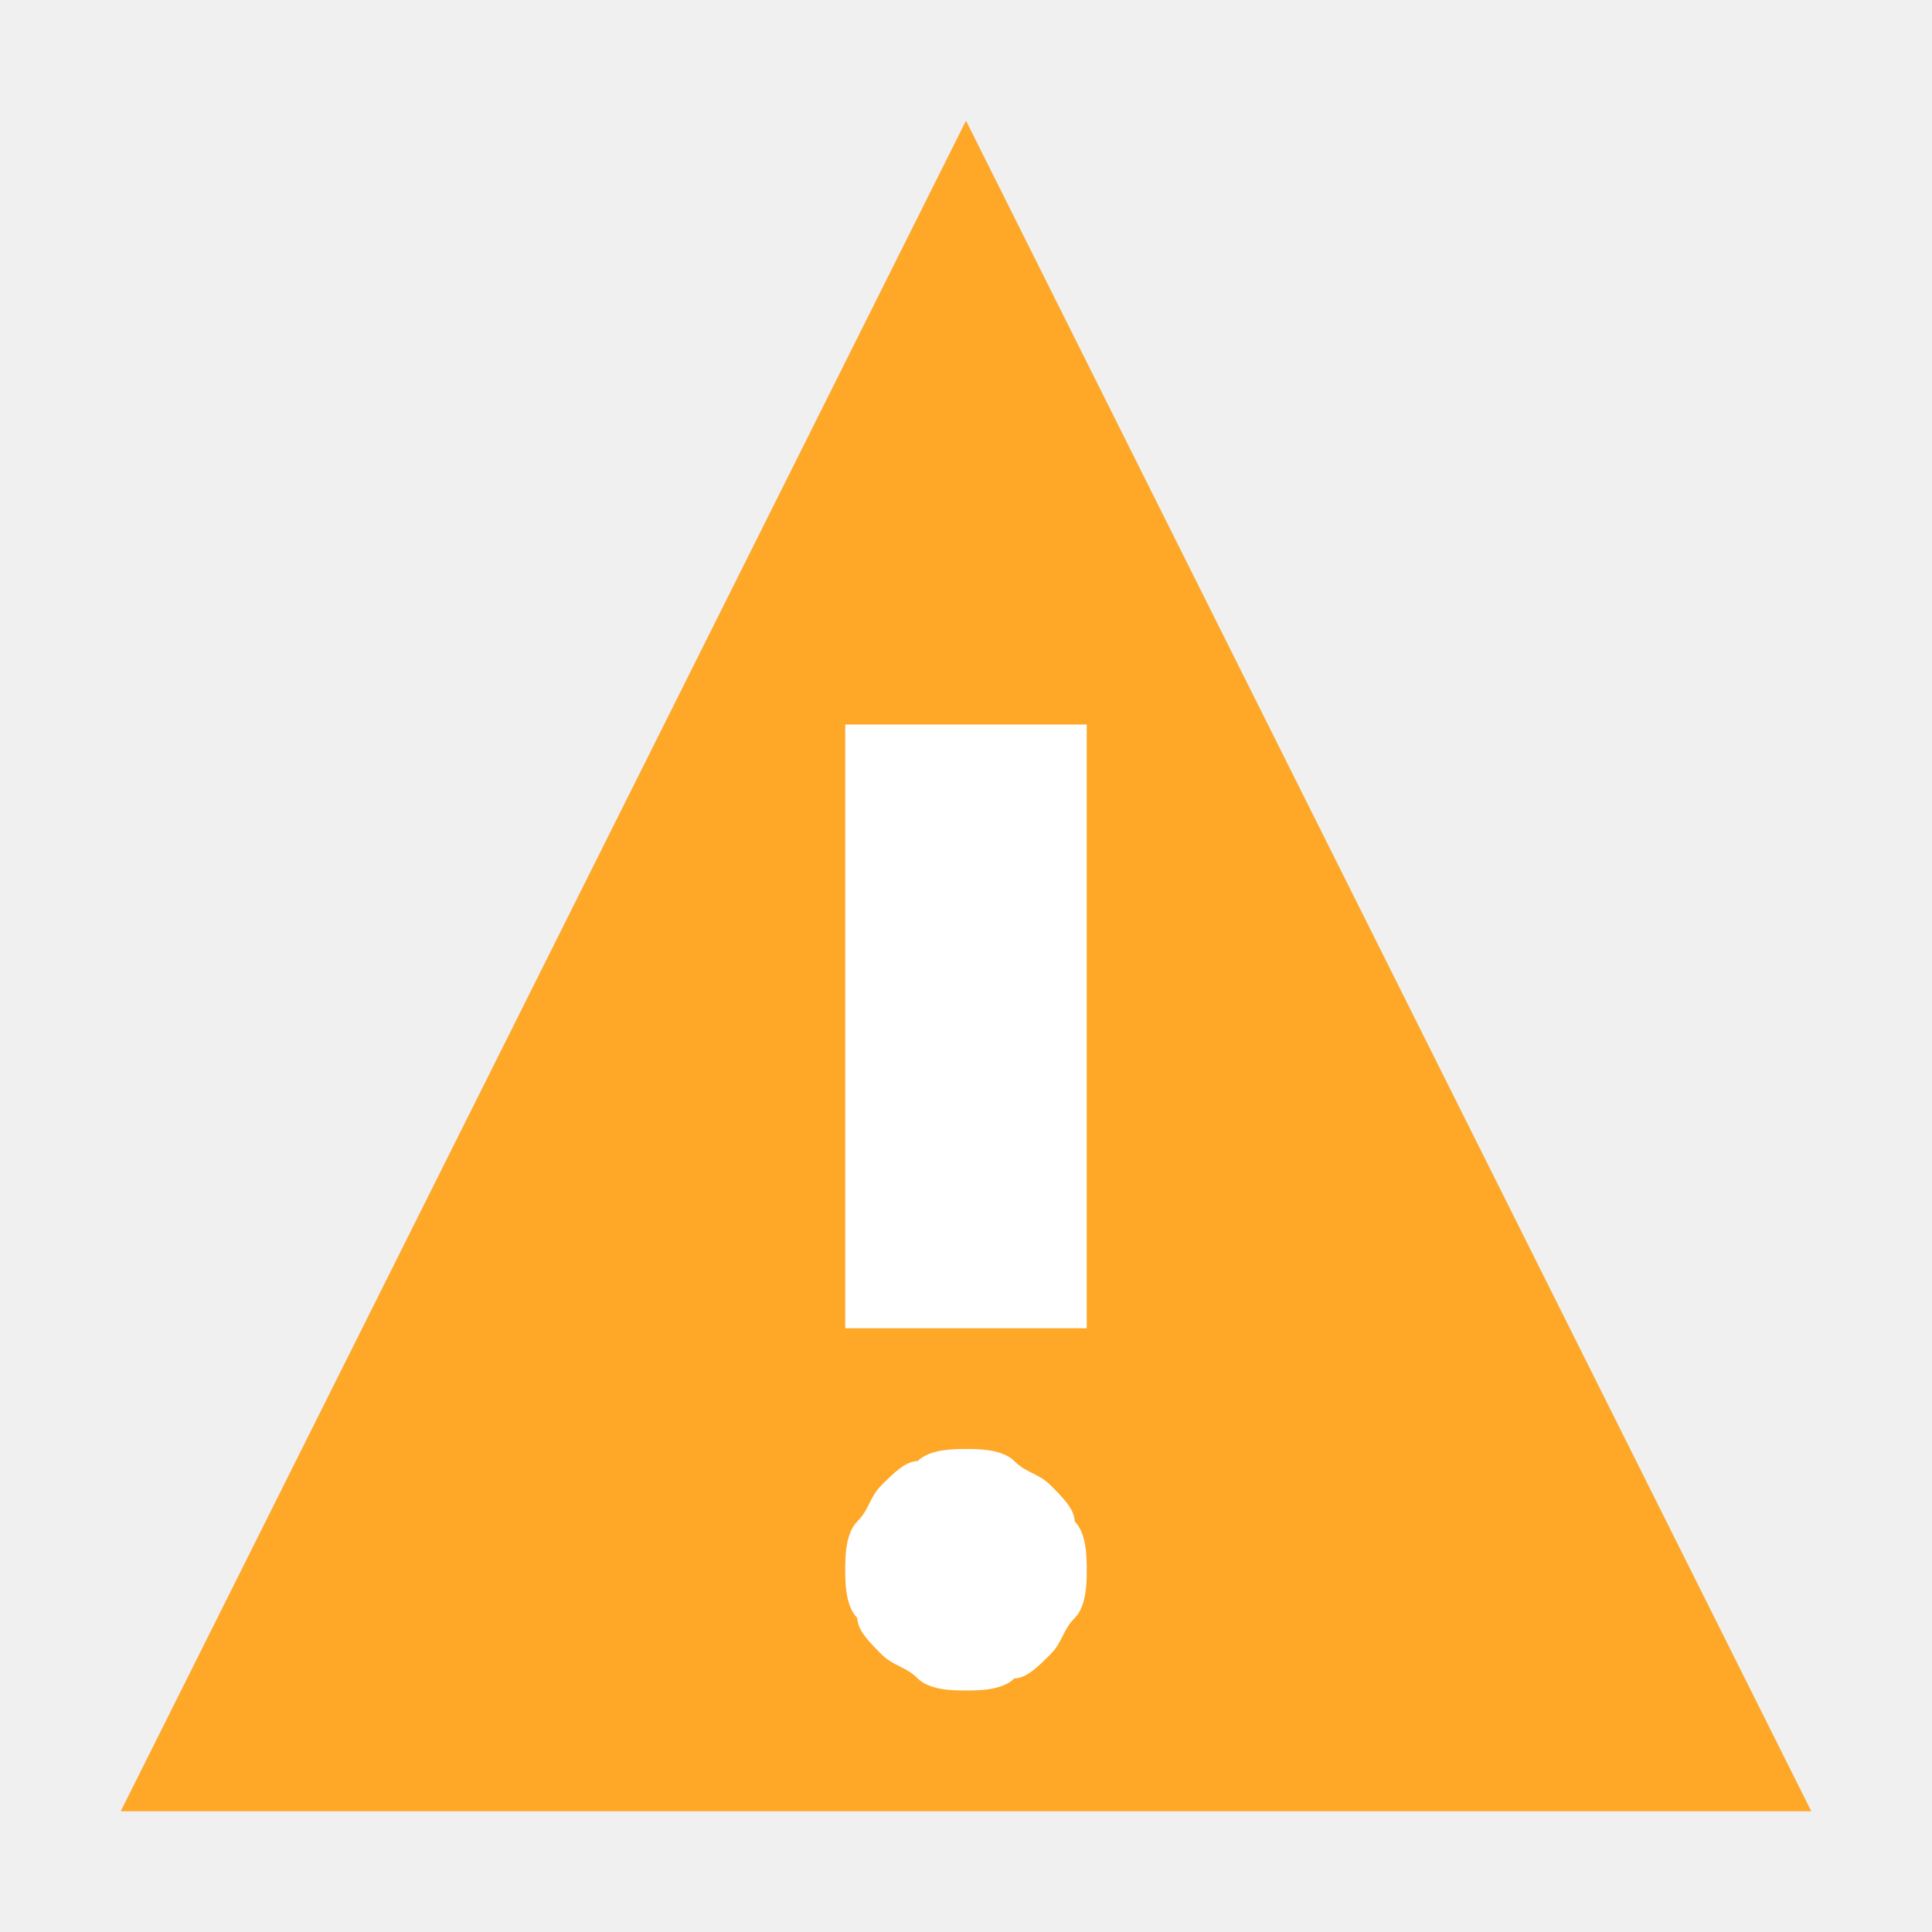
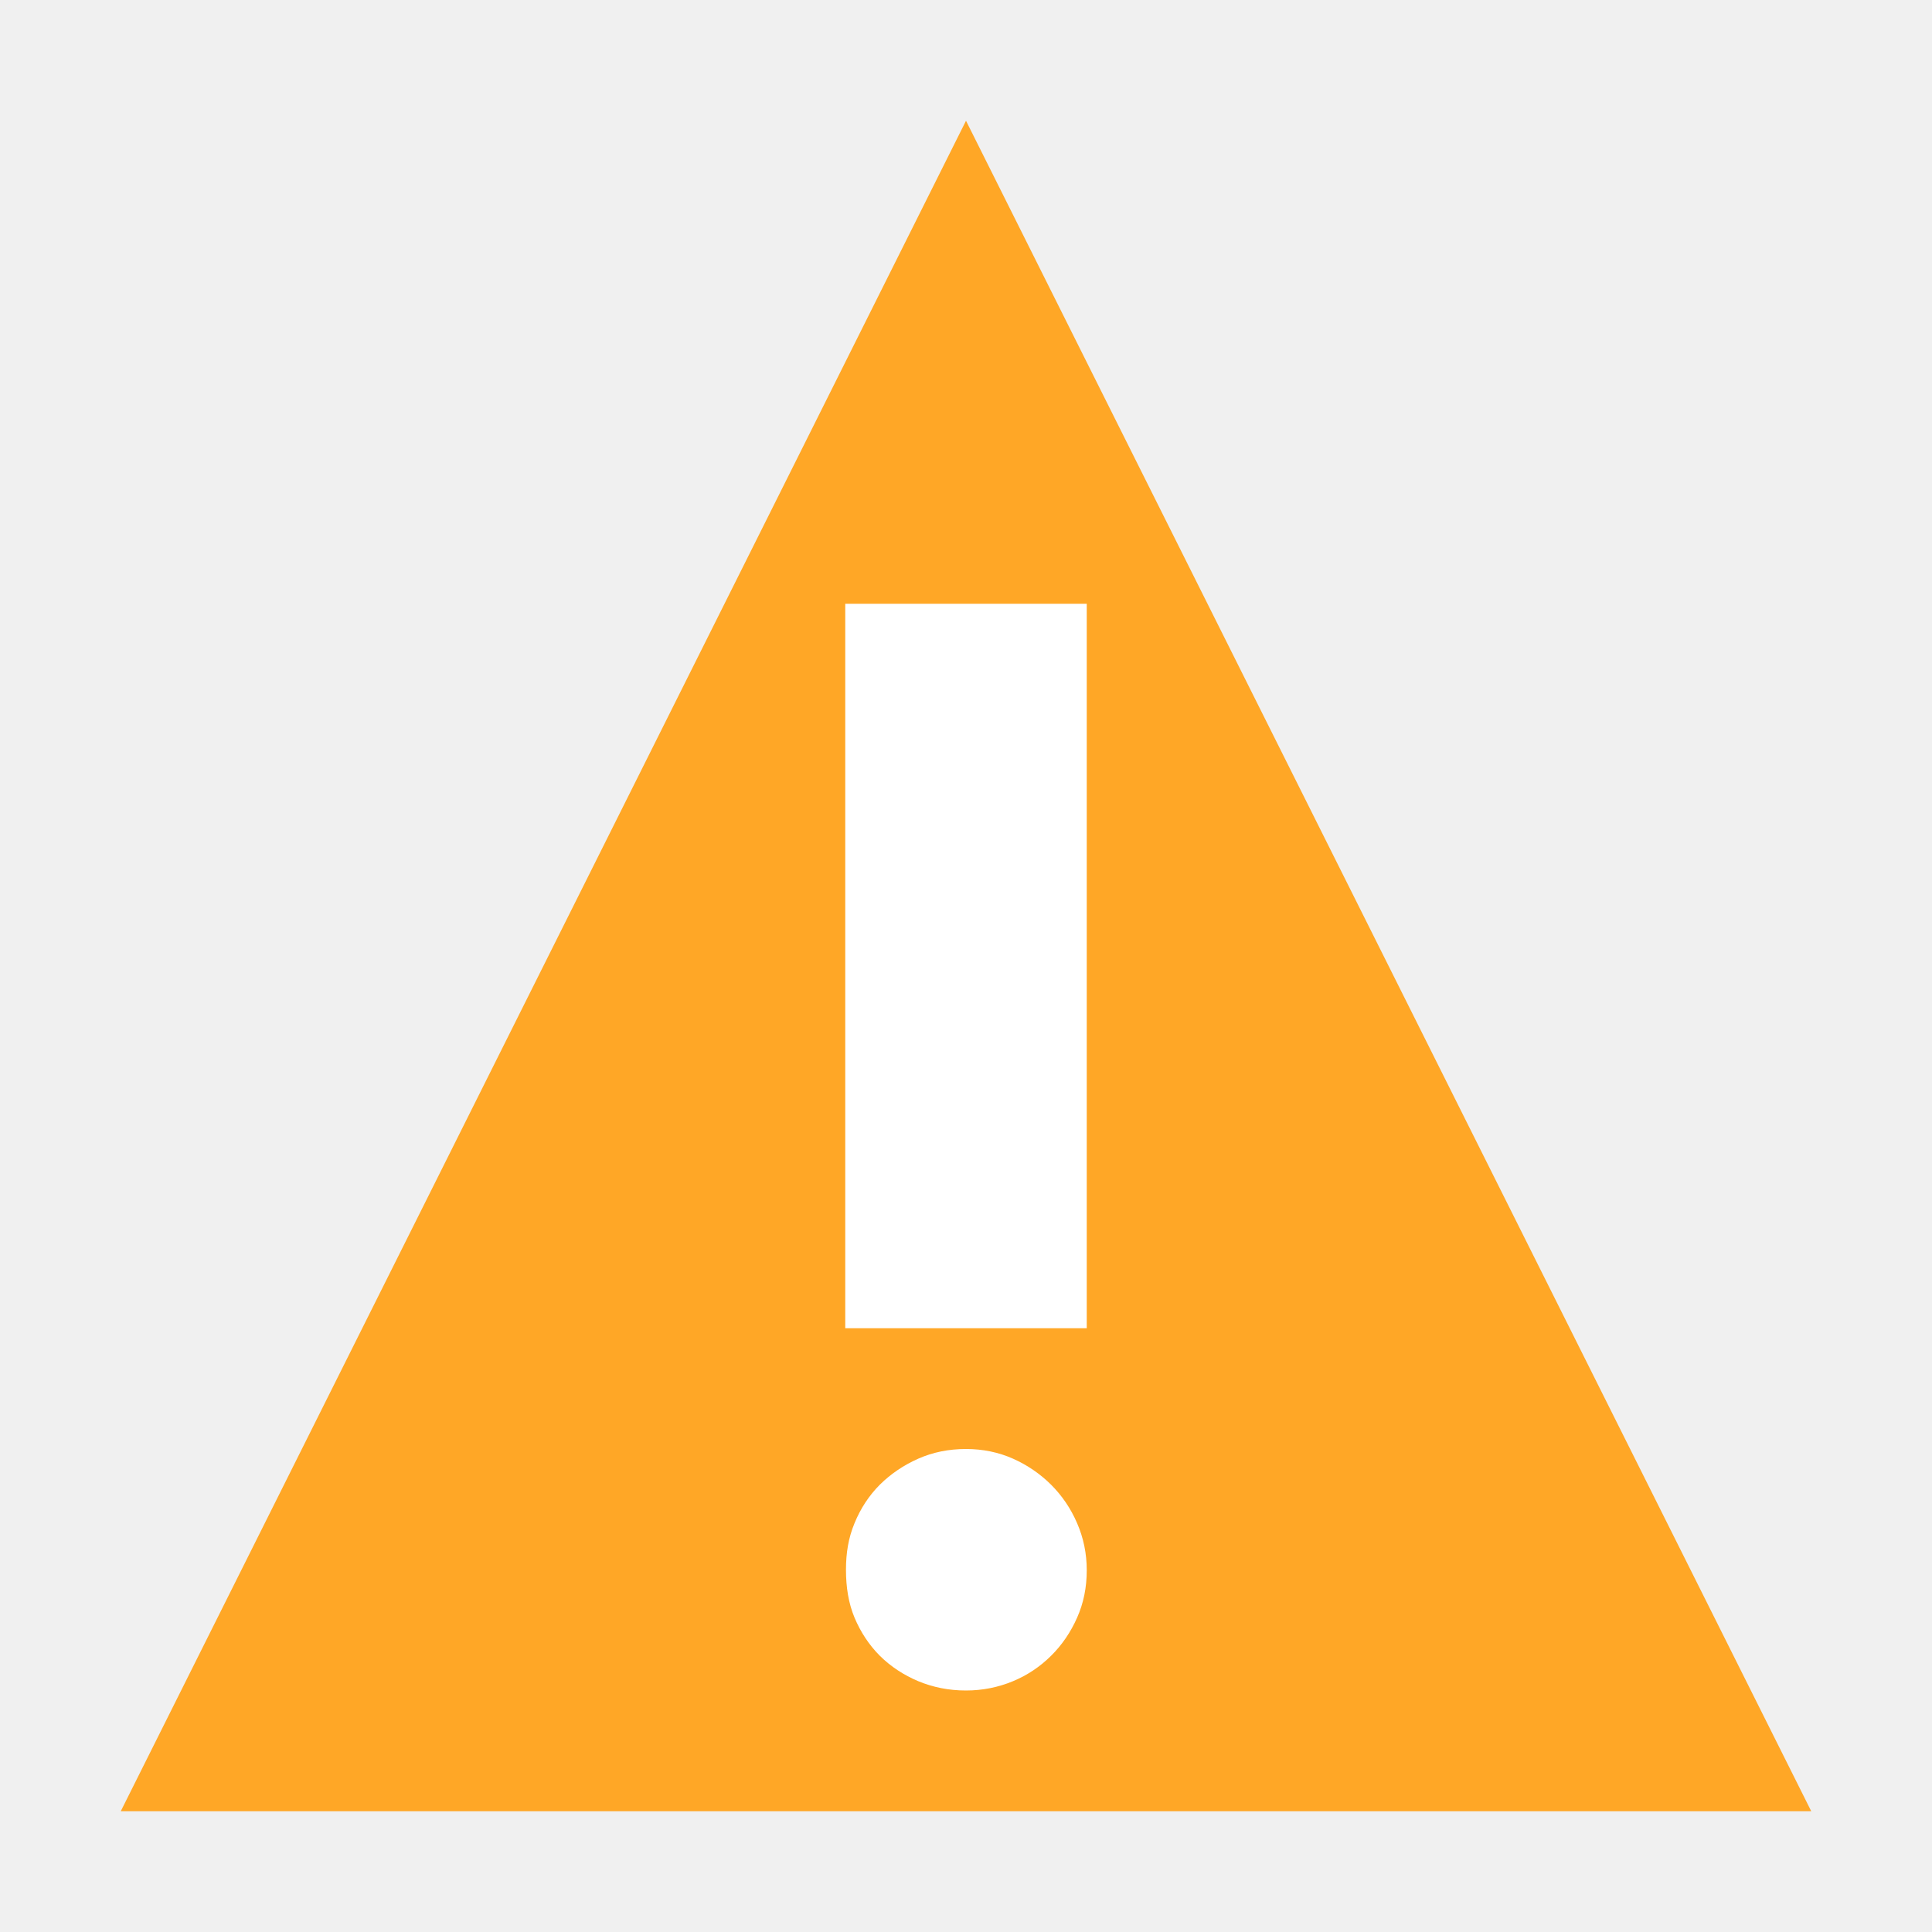
<svg xmlns="http://www.w3.org/2000/svg" version="1.2" baseProfile="tiny" id="dialog-warning" x="0px" y="0px" viewBox="0 0 16 16" overflow="scroll" xml:space="preserve">
  <path fill="#FFA726" d="M15,15H1L8,1L15,15z" />
-   <path fill="#FFFFFF" d="M7,13c0-0.1,0-0.3,0.1-0.4c0.1-0.1,0.1-0.2,0.2-0.3c0.1-0.1,0.2-0.2,0.3-0.2C7.7,12,7.9,12,8,12  c0.1,0,0.3,0,0.4,0.1c0.1,0.1,0.2,0.1,0.3,0.2c0.1,0.1,0.2,0.2,0.2,0.3C9,12.7,9,12.9,9,13c0,0.1,0,0.3-0.1,0.4  c-0.1,0.1-0.1,0.2-0.2,0.3c-0.1,0.1-0.2,0.2-0.3,0.2C8.3,14,8.1,14,8,14c-0.1,0-0.3,0-0.4-0.1c-0.1-0.1-0.2-0.1-0.3-0.2  c-0.1-0.1-0.2-0.2-0.2-0.3C7,13.3,7,13.1,7,13z M9,11H7V6h2V11z" />
+   <path fill="#FFFFFF" d="M7.006,13c0-0.138,0.02-0.264,0.071-0.386  c0.05-0.122,0.12-0.229,0.21-0.319c0.091-0.09,0.198-0.162,0.318-0.215  C7.725,12.027,7.856,12,8,12c0.139,0,0.27,0.027,0.389,0.08  c0.119,0.053,0.224,0.125,0.315,0.215c0.09,0.09,0.163,0.196,0.216,0.319  c0.053,0.122,0.08,0.252,0.08,0.39c0,0.144-0.027,0.274-0.08,0.393  c-0.053,0.12-0.125,0.226-0.216,0.316c-0.091,0.09-0.195,0.16-0.315,0.21  C8.269,13.973,8.138,14,8,14c-0.144,0-0.274-0.027-0.395-0.077  c-0.119-0.05-0.227-0.12-0.318-0.21c-0.09-0.09-0.16-0.197-0.21-0.316  C7.027,13.278,7.006,13.144,7.006,13z M9,11H7V5h2V11z" />
</svg>
